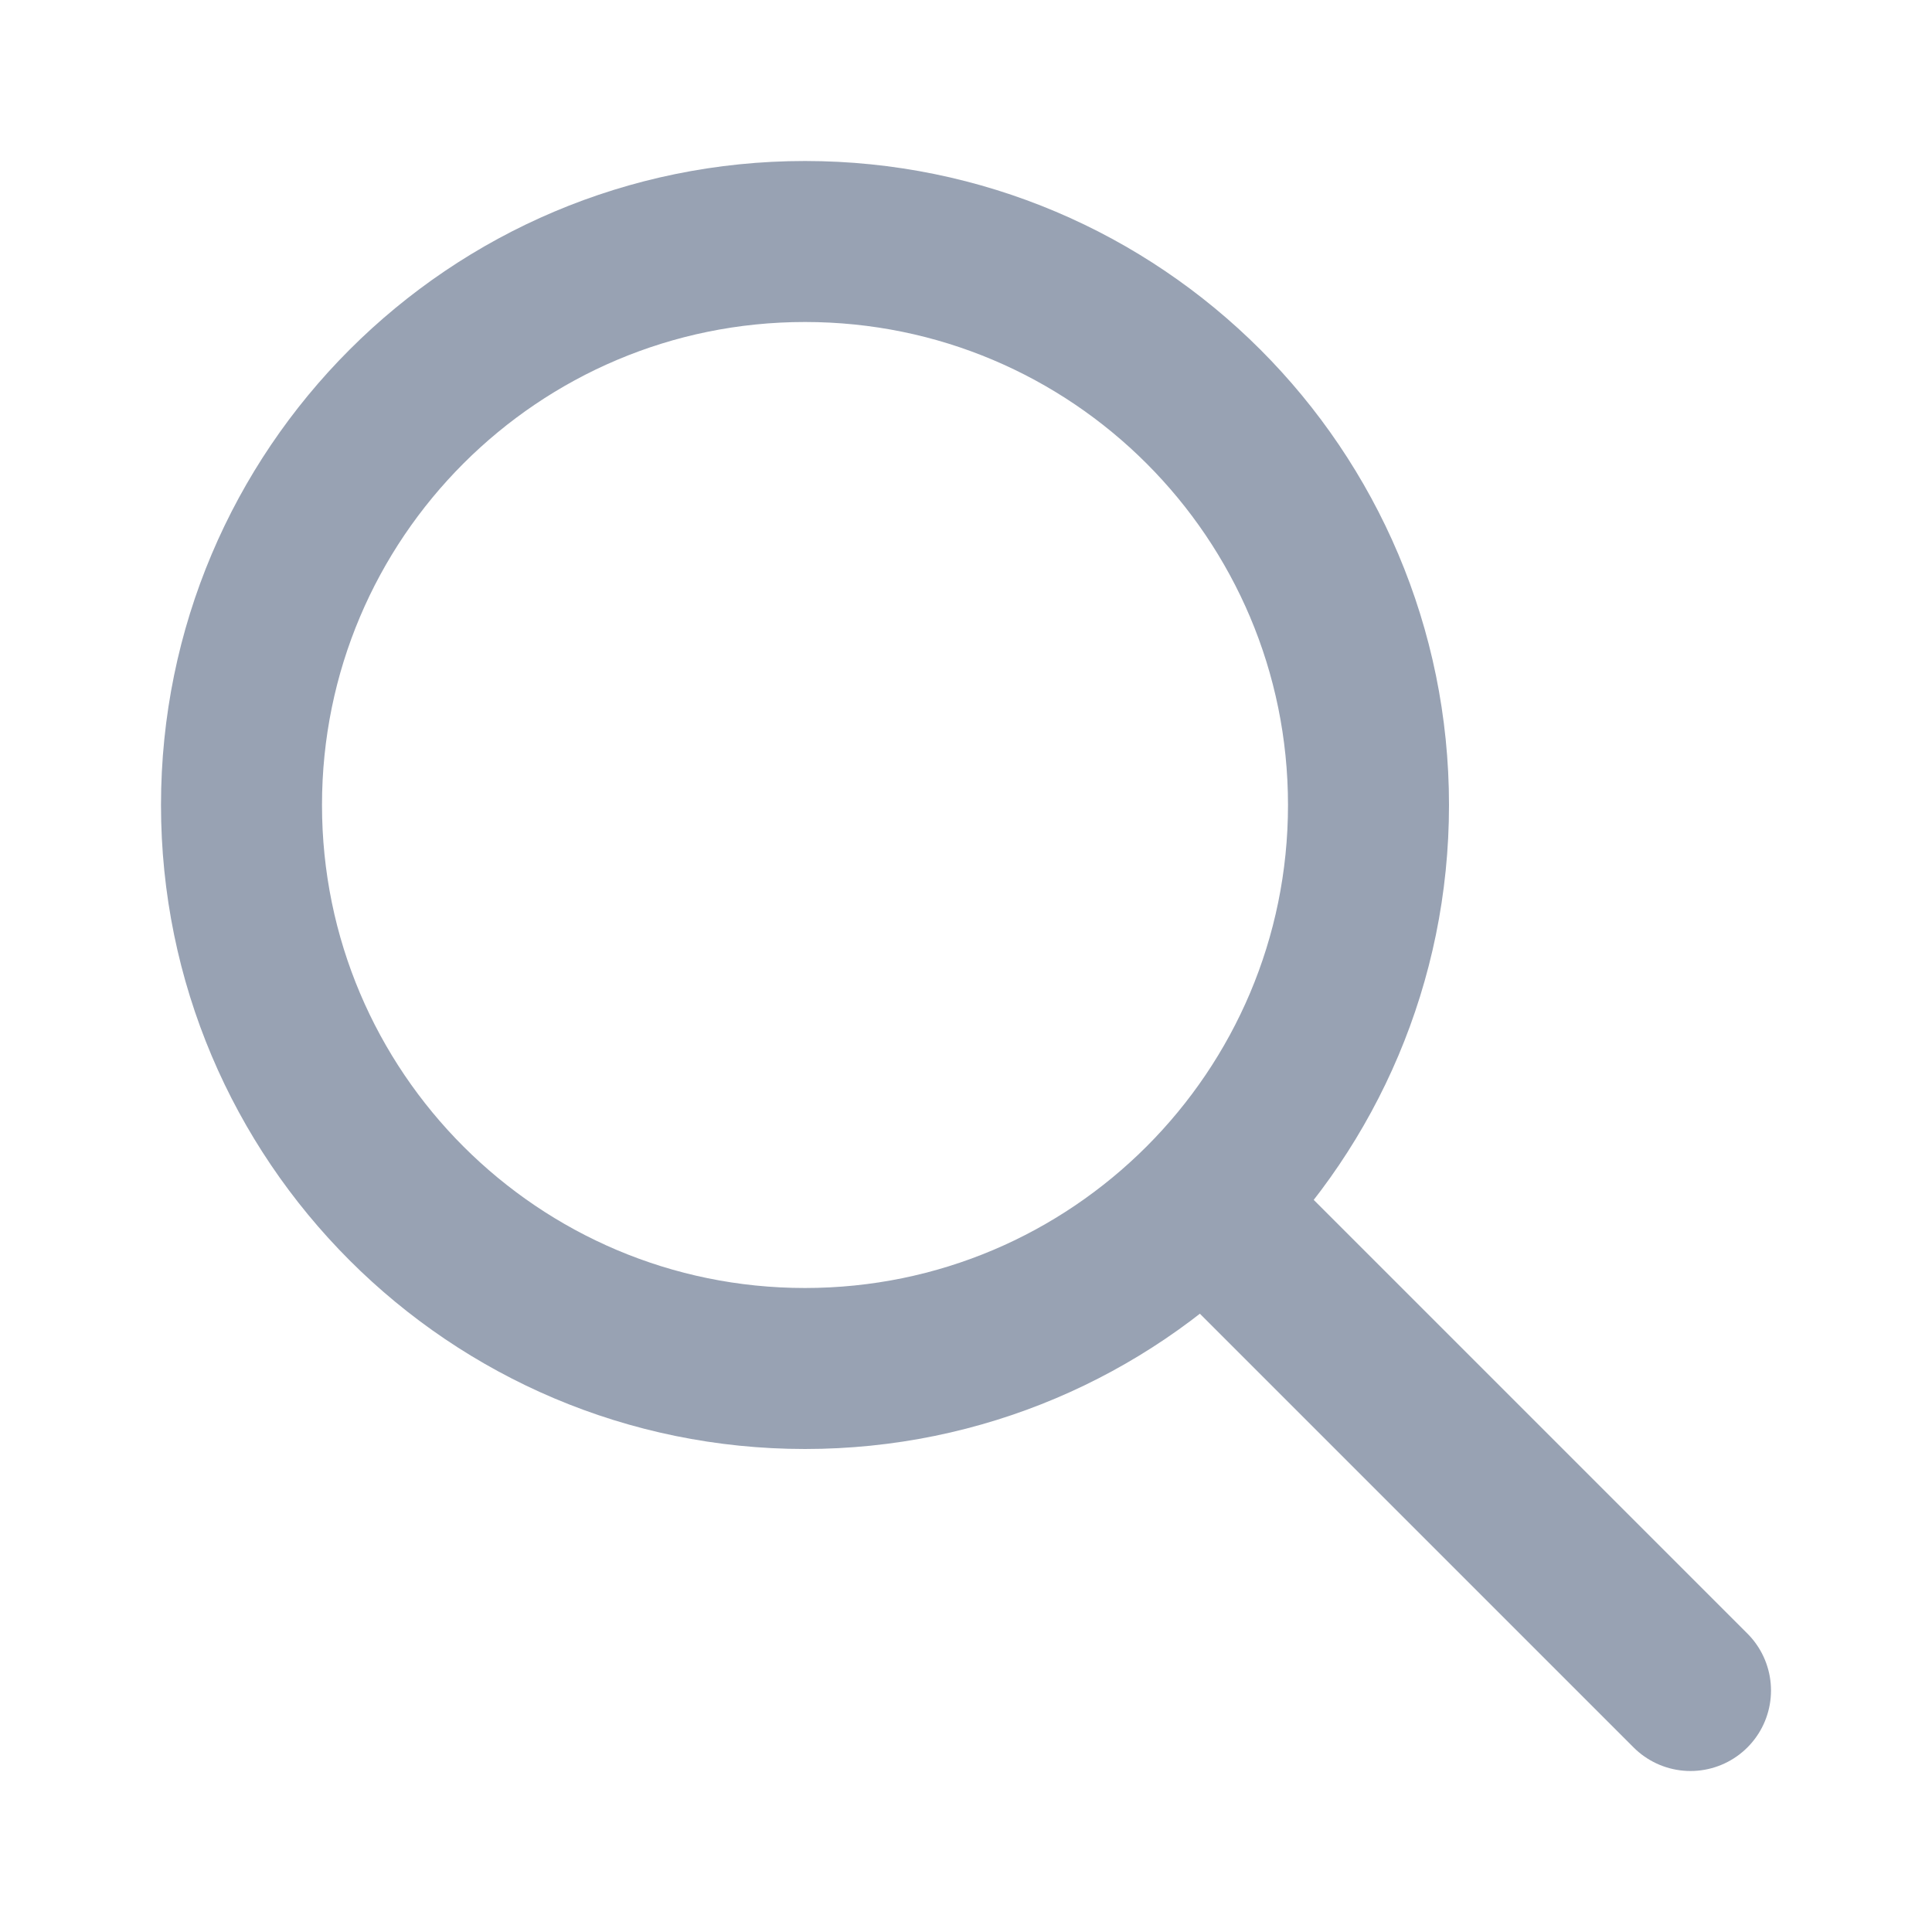
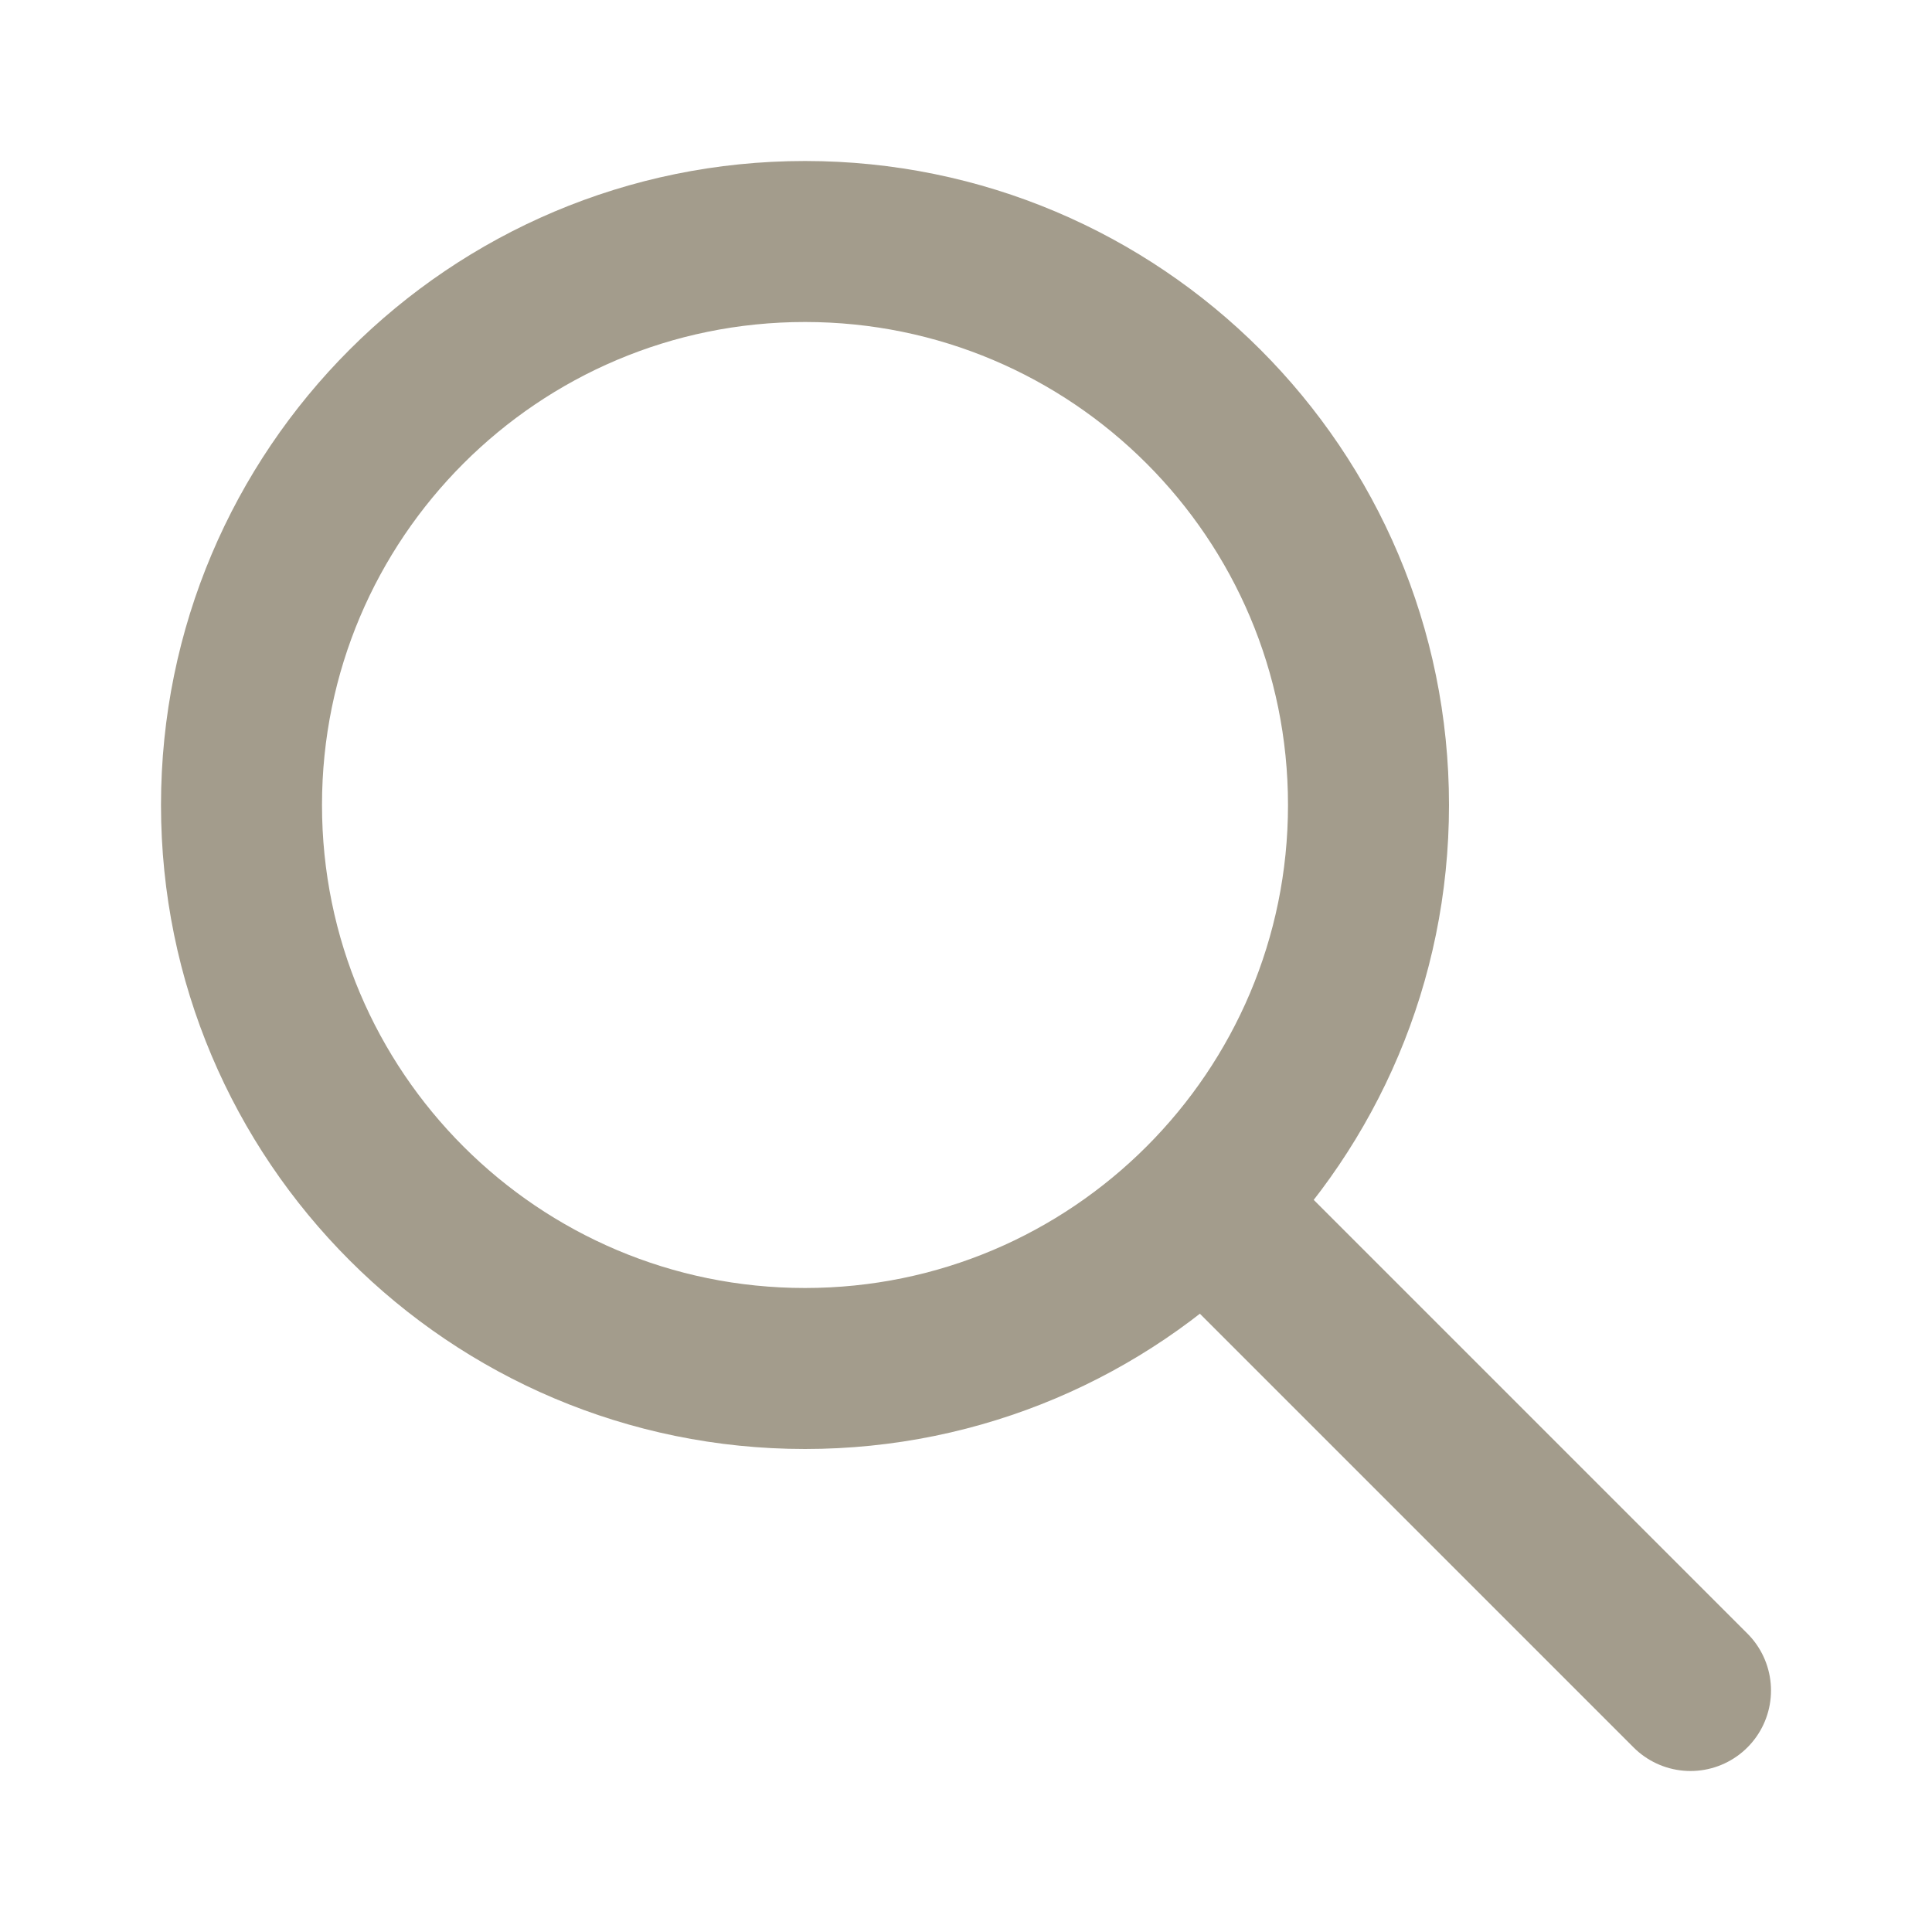
- <svg xmlns="http://www.w3.org/2000/svg" width="24" height="24" viewBox="0 0 24 24" fill="none" stroke="#98A2B3" stroke-width="2" stroke-linecap="round" stroke-linejoin="round">
+ <svg xmlns="http://www.w3.org/2000/svg" width="24" height="24" viewBox="0 0 24 24" fill="none" stroke="#A39C8C" stroke-width="2" stroke-linecap="round" stroke-linejoin="round">
  <circle cx="10" cy="10" r="7" />
  <path d="M21 21l-6-6" />
</svg>
